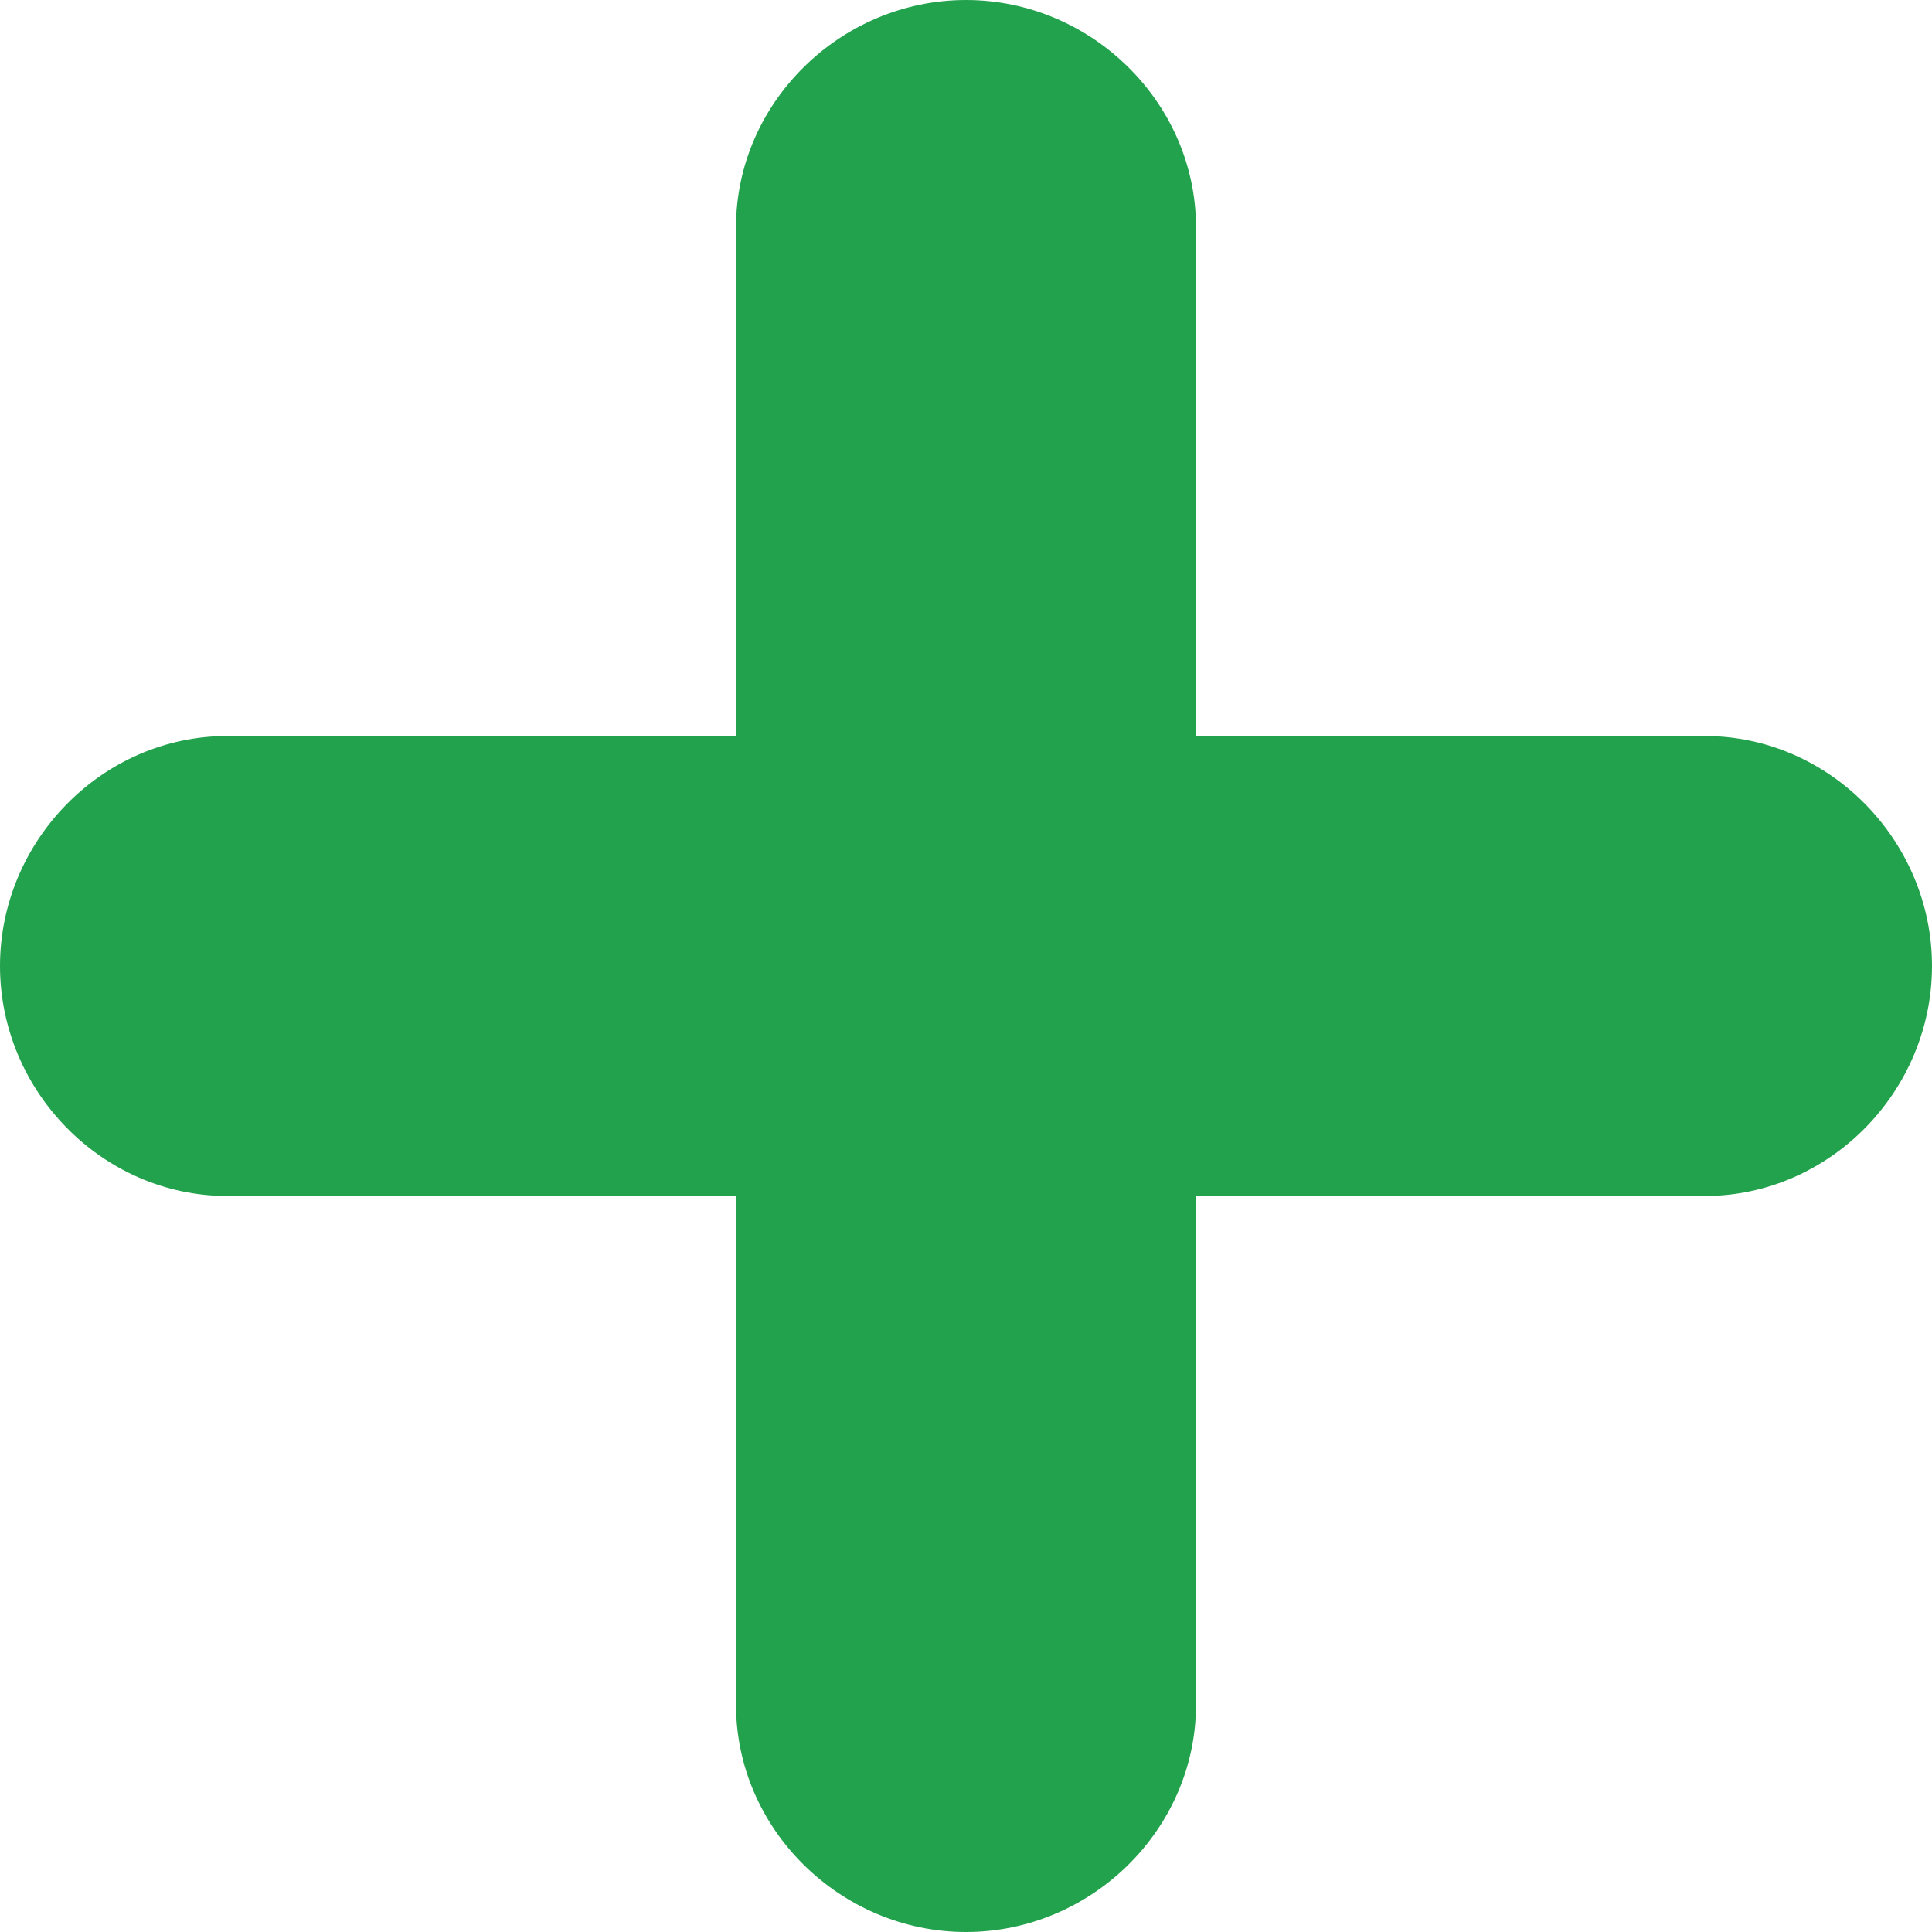
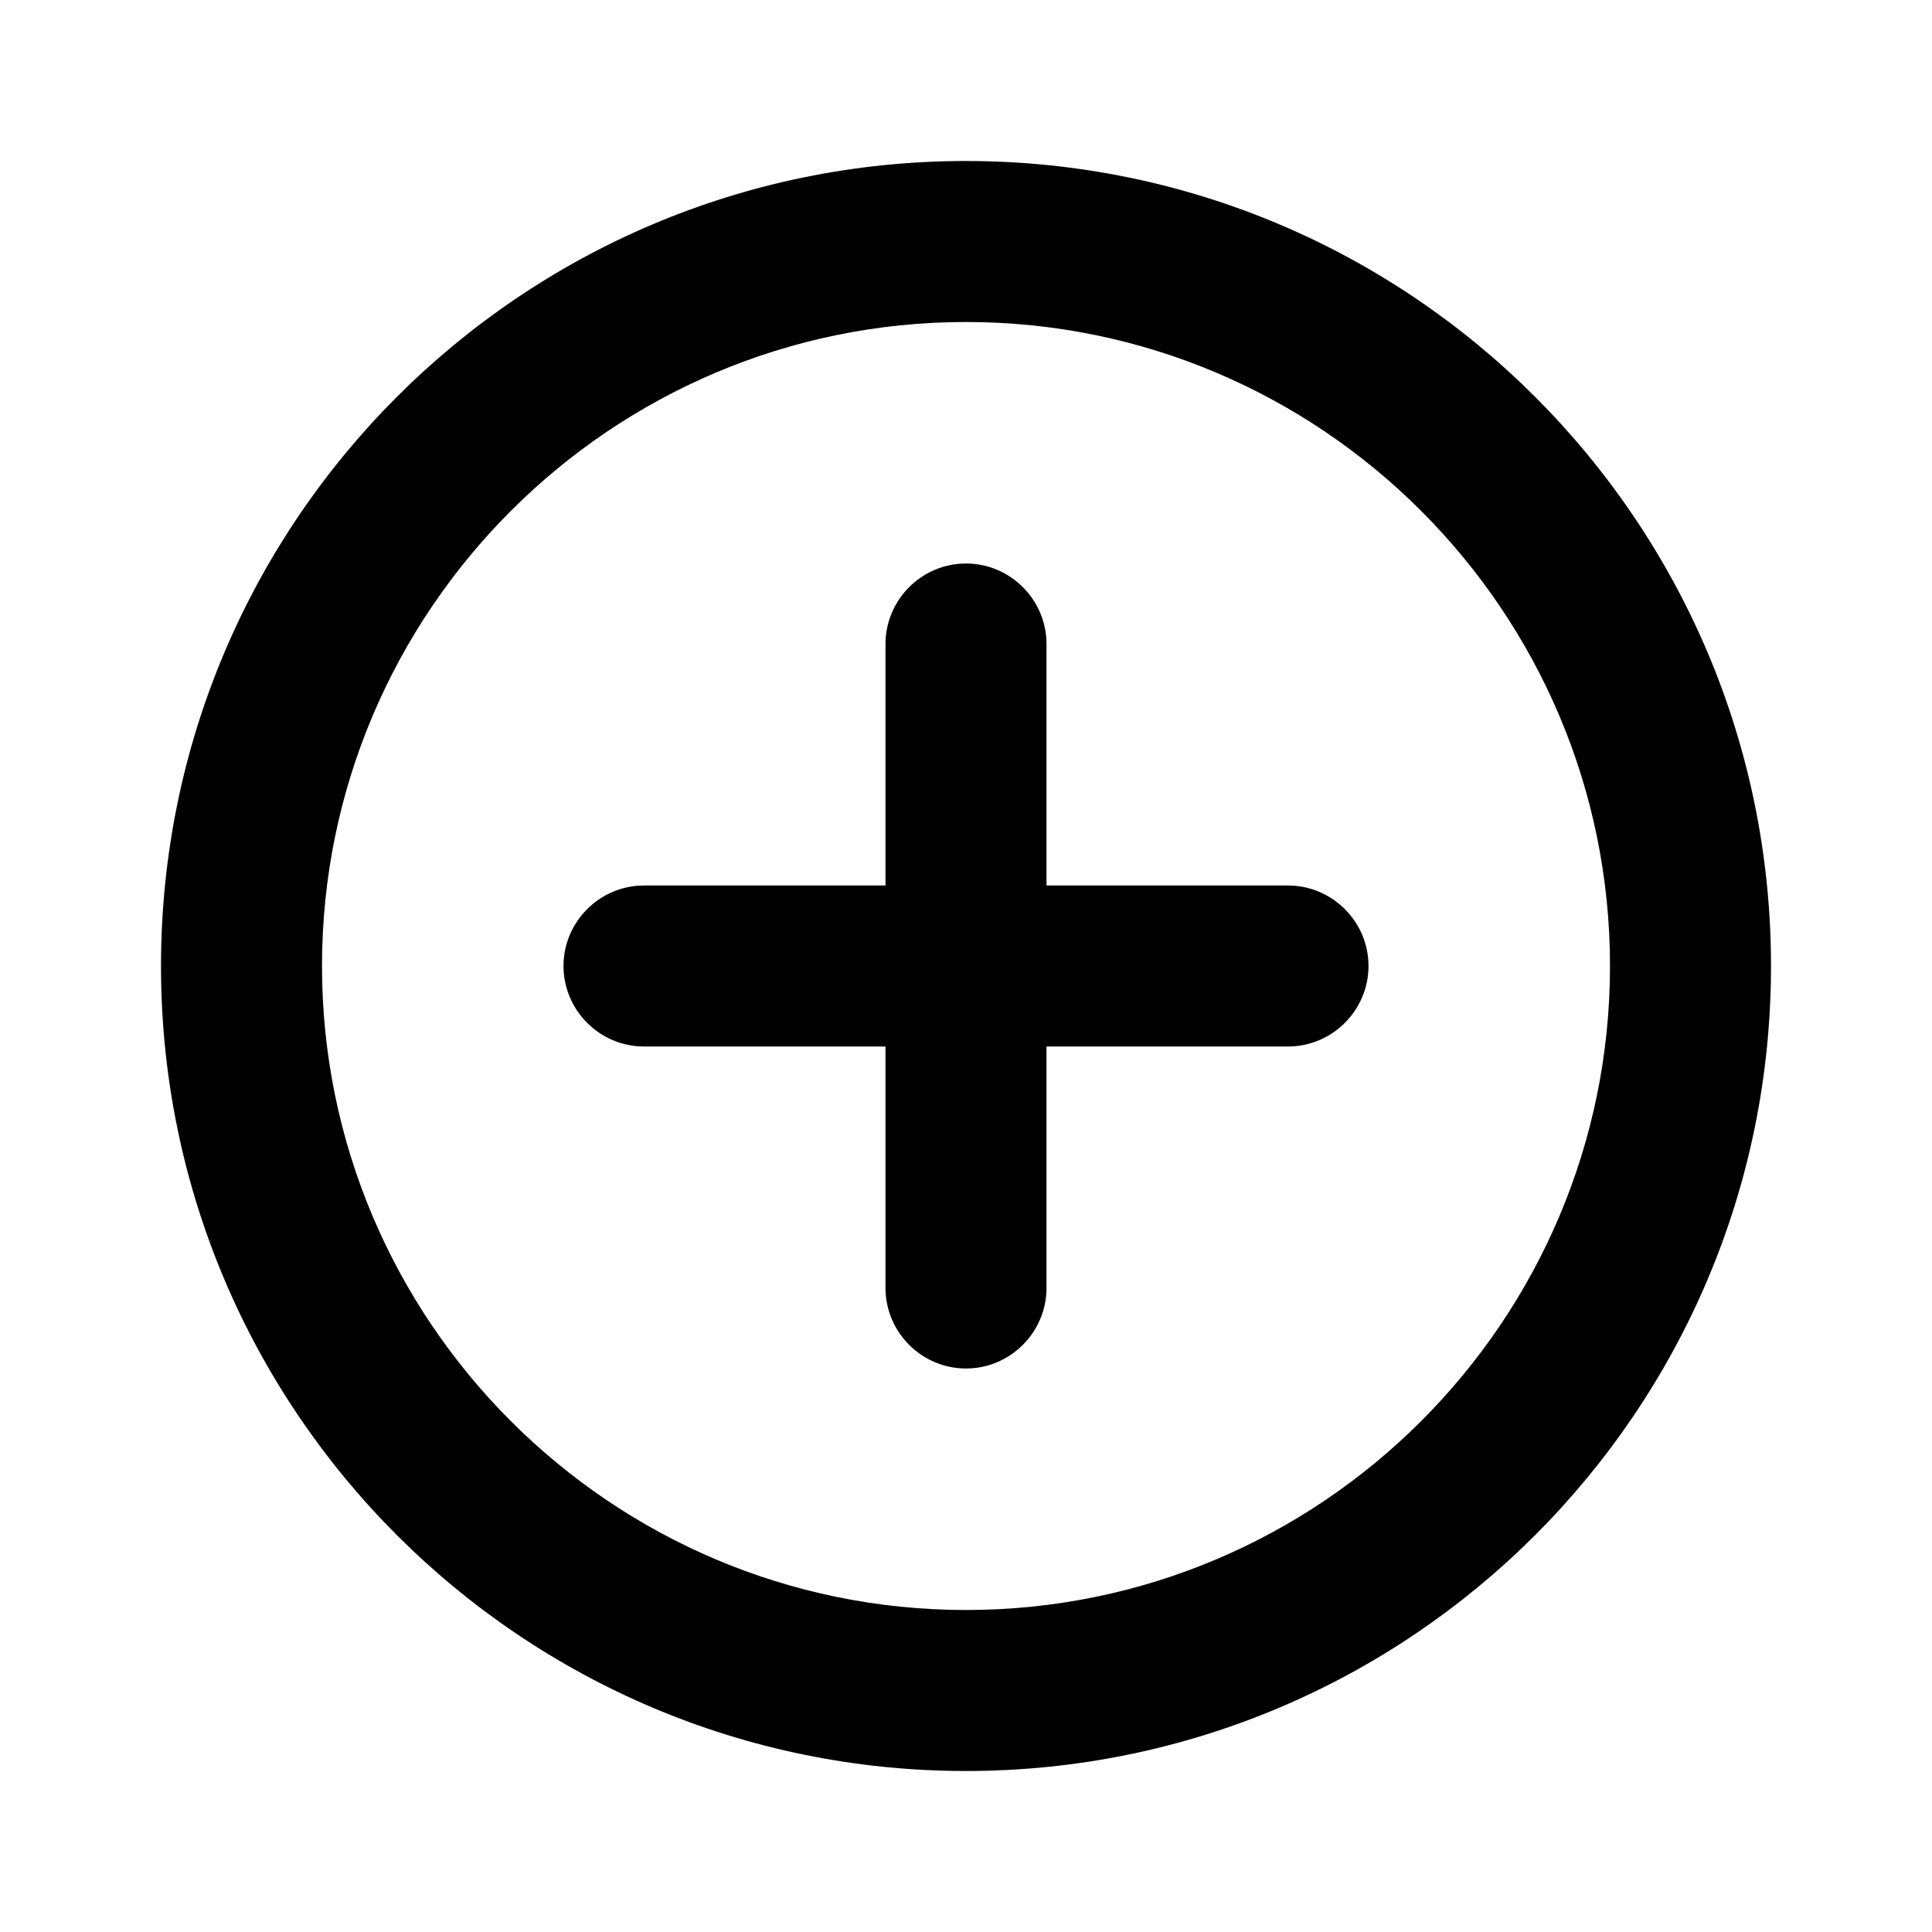
- <svg xmlns="http://www.w3.org/2000/svg" version="1.1" id="Capa_1" x="0px" y="0px" viewBox="0 0 42 42" style="enable-background:new 0 0 42 42;" xml:space="preserve">
-   <path style="fill:#23A24D;" d="M37.059,16H26V4.941C26,2.224,23.718,0,21,0s-5,2.224-5,4.941V16H4.941C2.224,16,0,18.282,0,21  s2.224,5,4.941,5H16v11.059C16,39.776,18.282,42,21,42s5-2.224,5-4.941V26h11.059C39.776,26,42,23.718,42,21S39.776,16,37.059,16z" />
-   <g>
- </g>
-   <g>
- </g>
-   <g>
- </g>
-   <g>
- </g>
-   <g>
- </g>
-   <g>
- </g>
-   <g>
- </g>
-   <g>
- </g>
-   <g>
- </g>
-   <g>
- </g>
-   <g>
- </g>
-   <g>
- </g>
-   <g>
- </g>
-   <g>
- </g>
-   <g>
- </g>
+ <svg xmlns="http://www.w3.org/2000/svg" width="24" height="24" viewBox="0 0 24 24">
+   <path fill="none" d="M0 0h24v24H0V0z" />
+   <path d="M12 7c-.55 0-1 .45-1 1v3H8c-.55 0-1 .45-1 1s.45 1 1 1h3v3c0 .55.45 1 1 1s1-.45 1-1v-3h3c.55 0 1-.45 1-1s-.45-1-1-1h-3V8c0-.55-.45-1-1-1zm0-5C6.48 2 2 6.48 2 12s4.48 10 10 10 10-4.48 10-10S17.52 2 12 2zm0 18c-4.41 0-8-3.59-8-8s3.59-8 8-8 8 3.59 8 8-3.59 8-8 8z" />
</svg>
